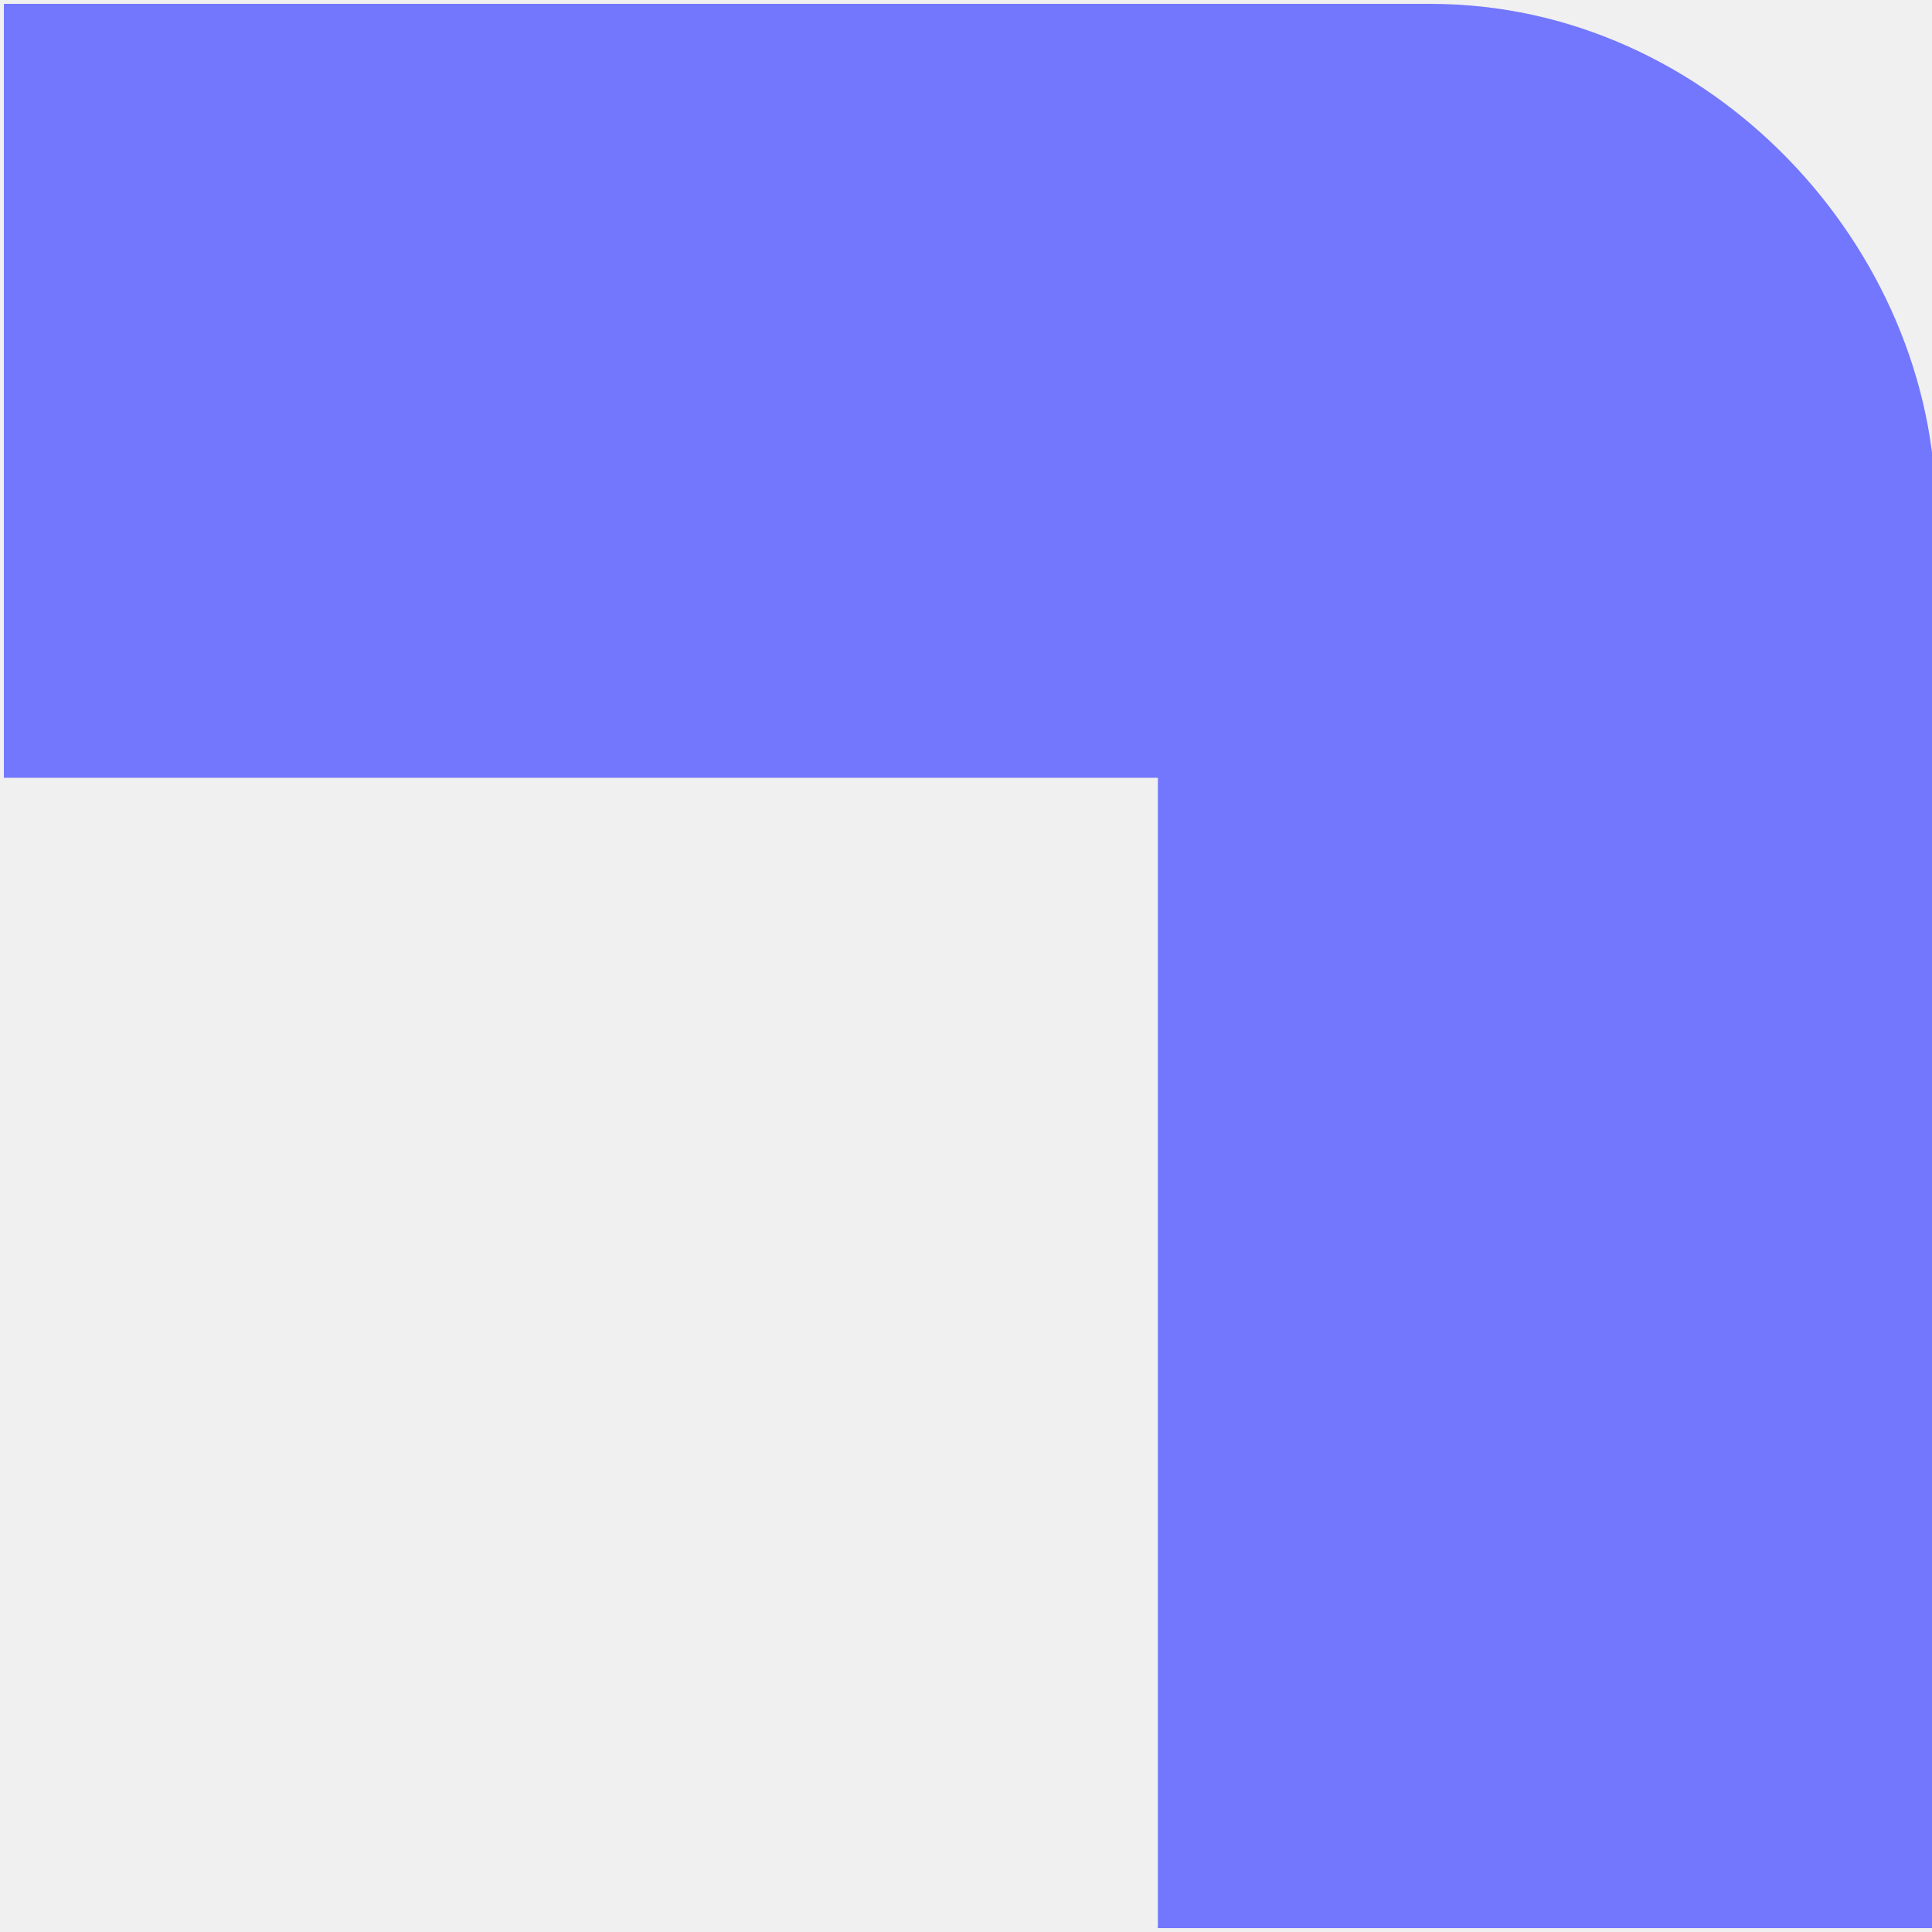
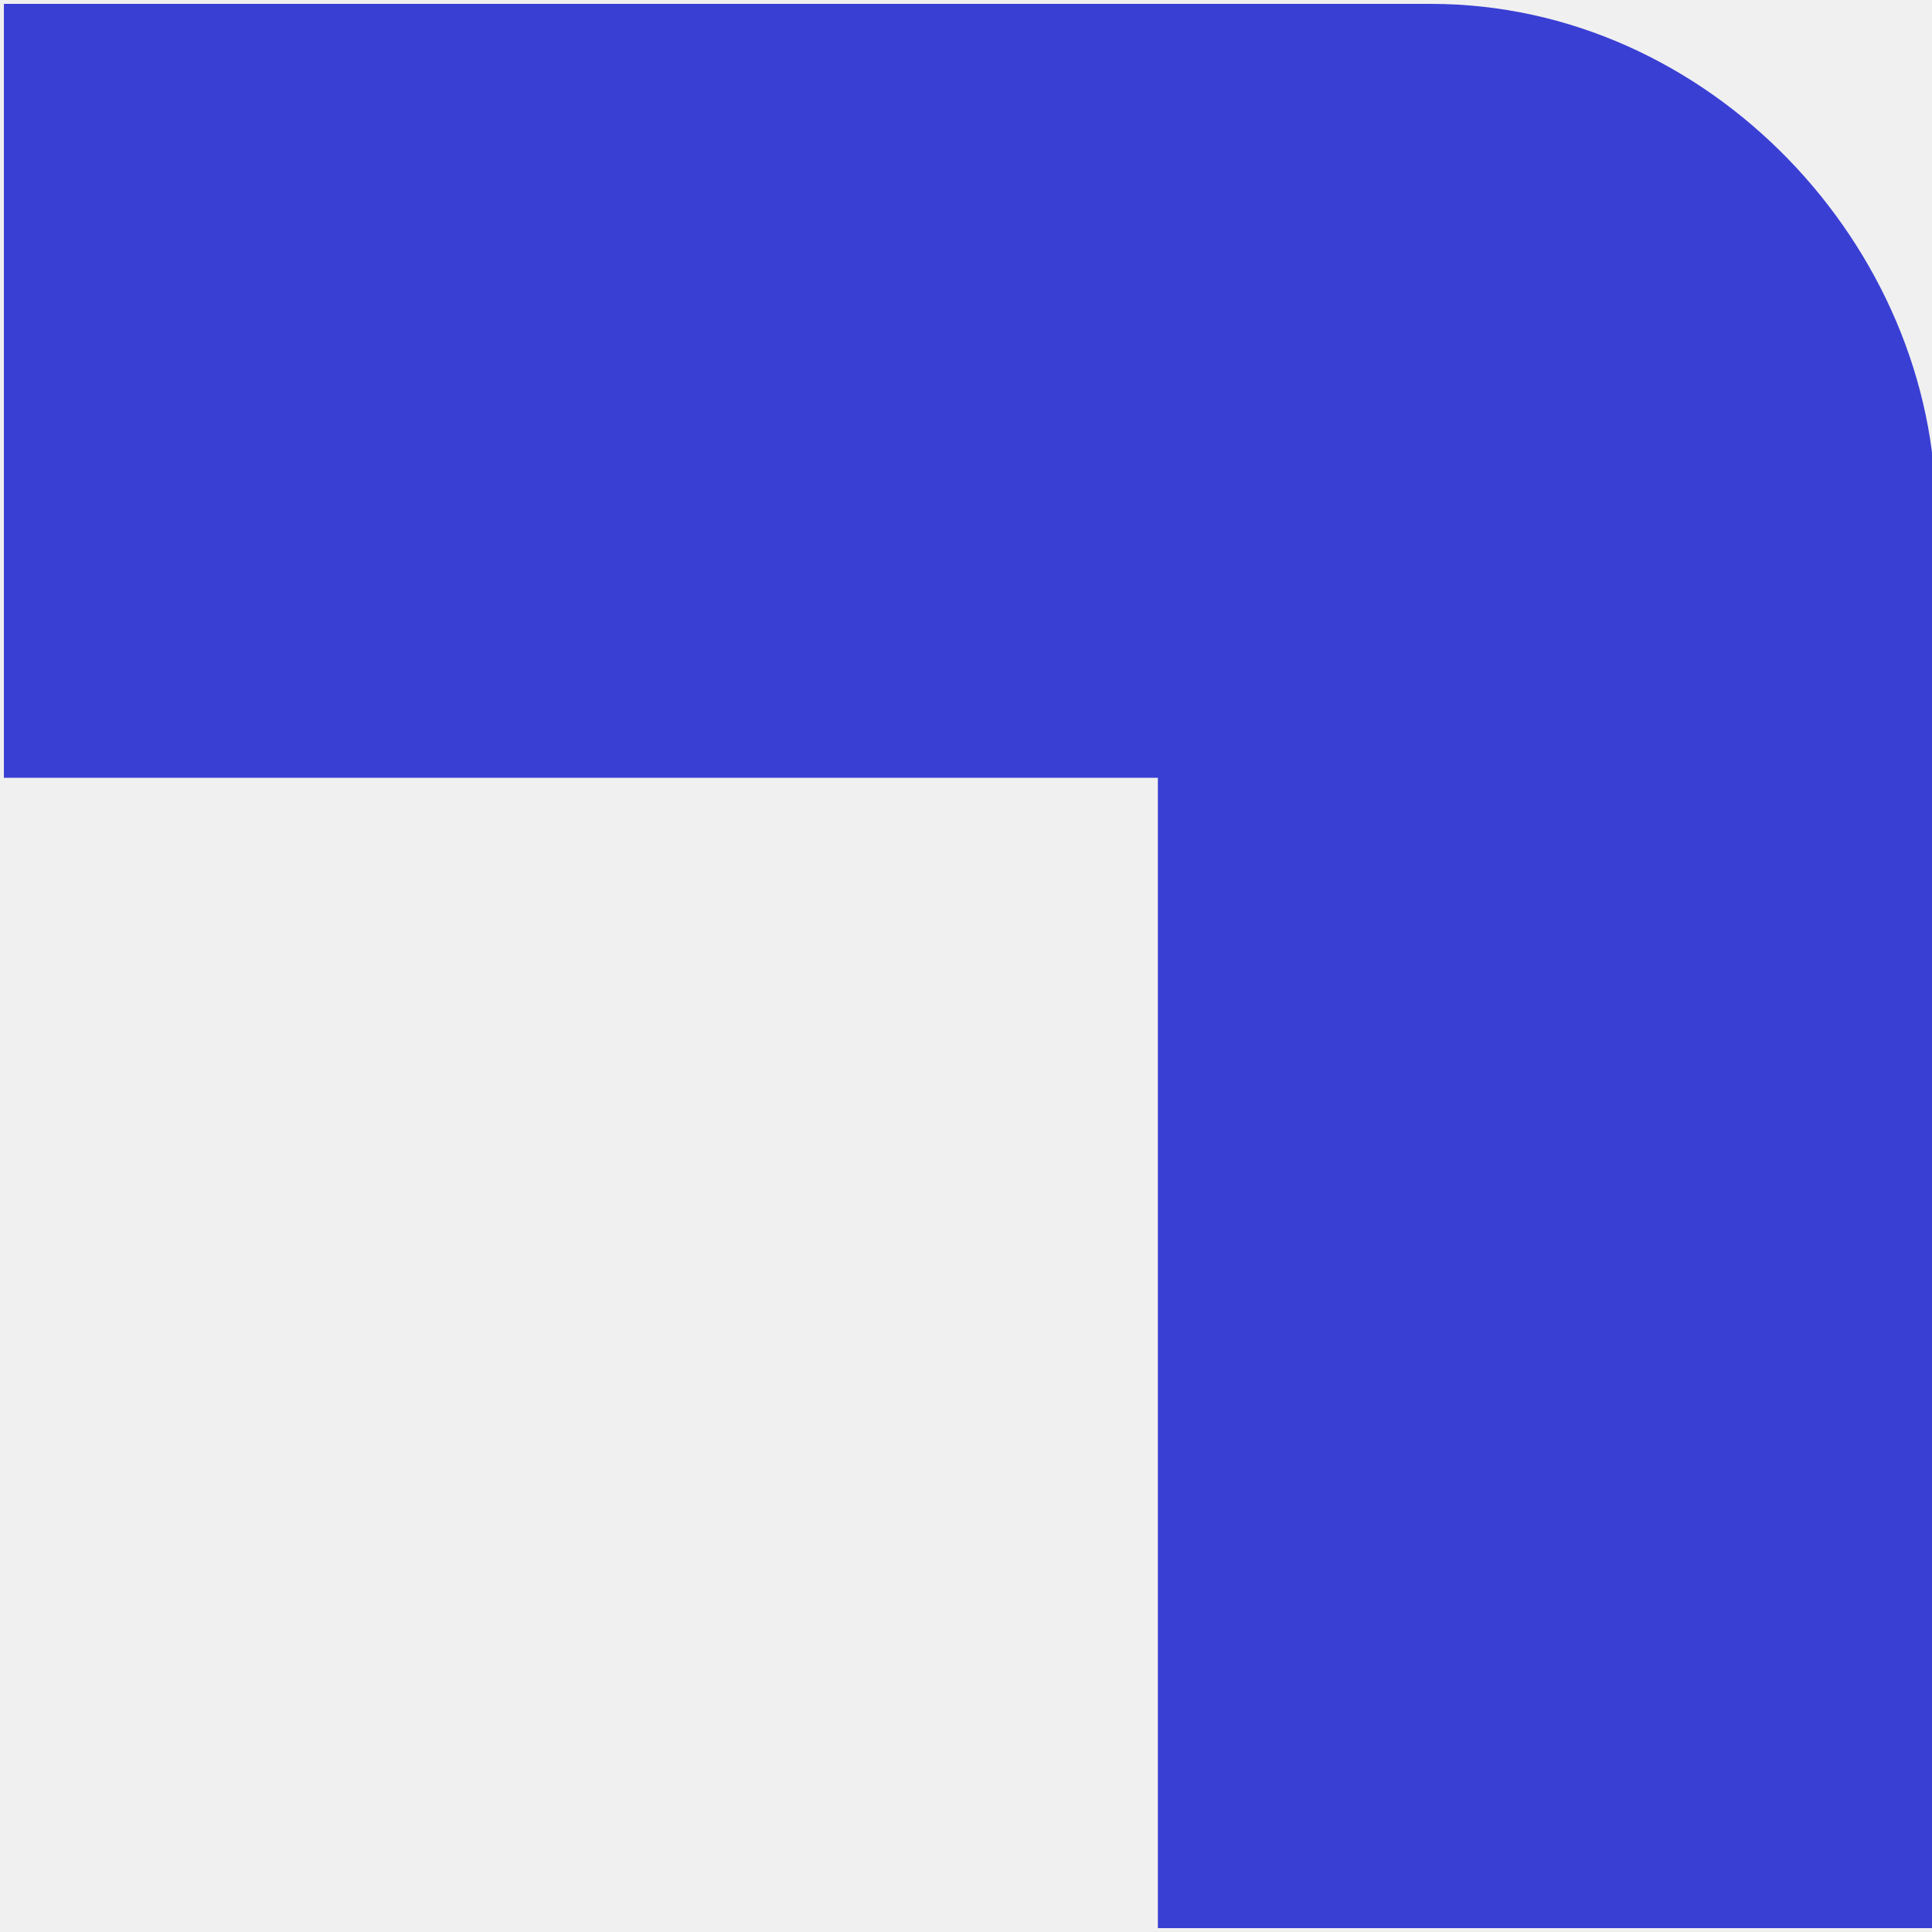
<svg xmlns="http://www.w3.org/2000/svg" width="249" height="249" viewBox="0 0 249 249" fill="none">
  <g clip-path="url(#clip0_288_417)">
-     <path d="M0.5 0.5L0.5 100.242L149.229 100.242L149.229 248.5L249.5 248.5L249.5 66.058C249.5 31.874 220.325 0.5 184.414 0.5L0.5 0.5Z" fill="#7377FD" />
+     <path d="M0.5 0.5L0.5 100.242L149.229 100.242L149.229 248.5L249.5 248.5L249.5 66.058C249.5 31.874 220.325 0.5 184.414 0.5L0.5 0.5Z" fill="#3A3FD4" />
  </g>
  <defs>
    <clipPath id="clip0_288_417">
      <rect width="249" height="249" fill="white" />
    </clipPath>
  </defs>
</svg>
